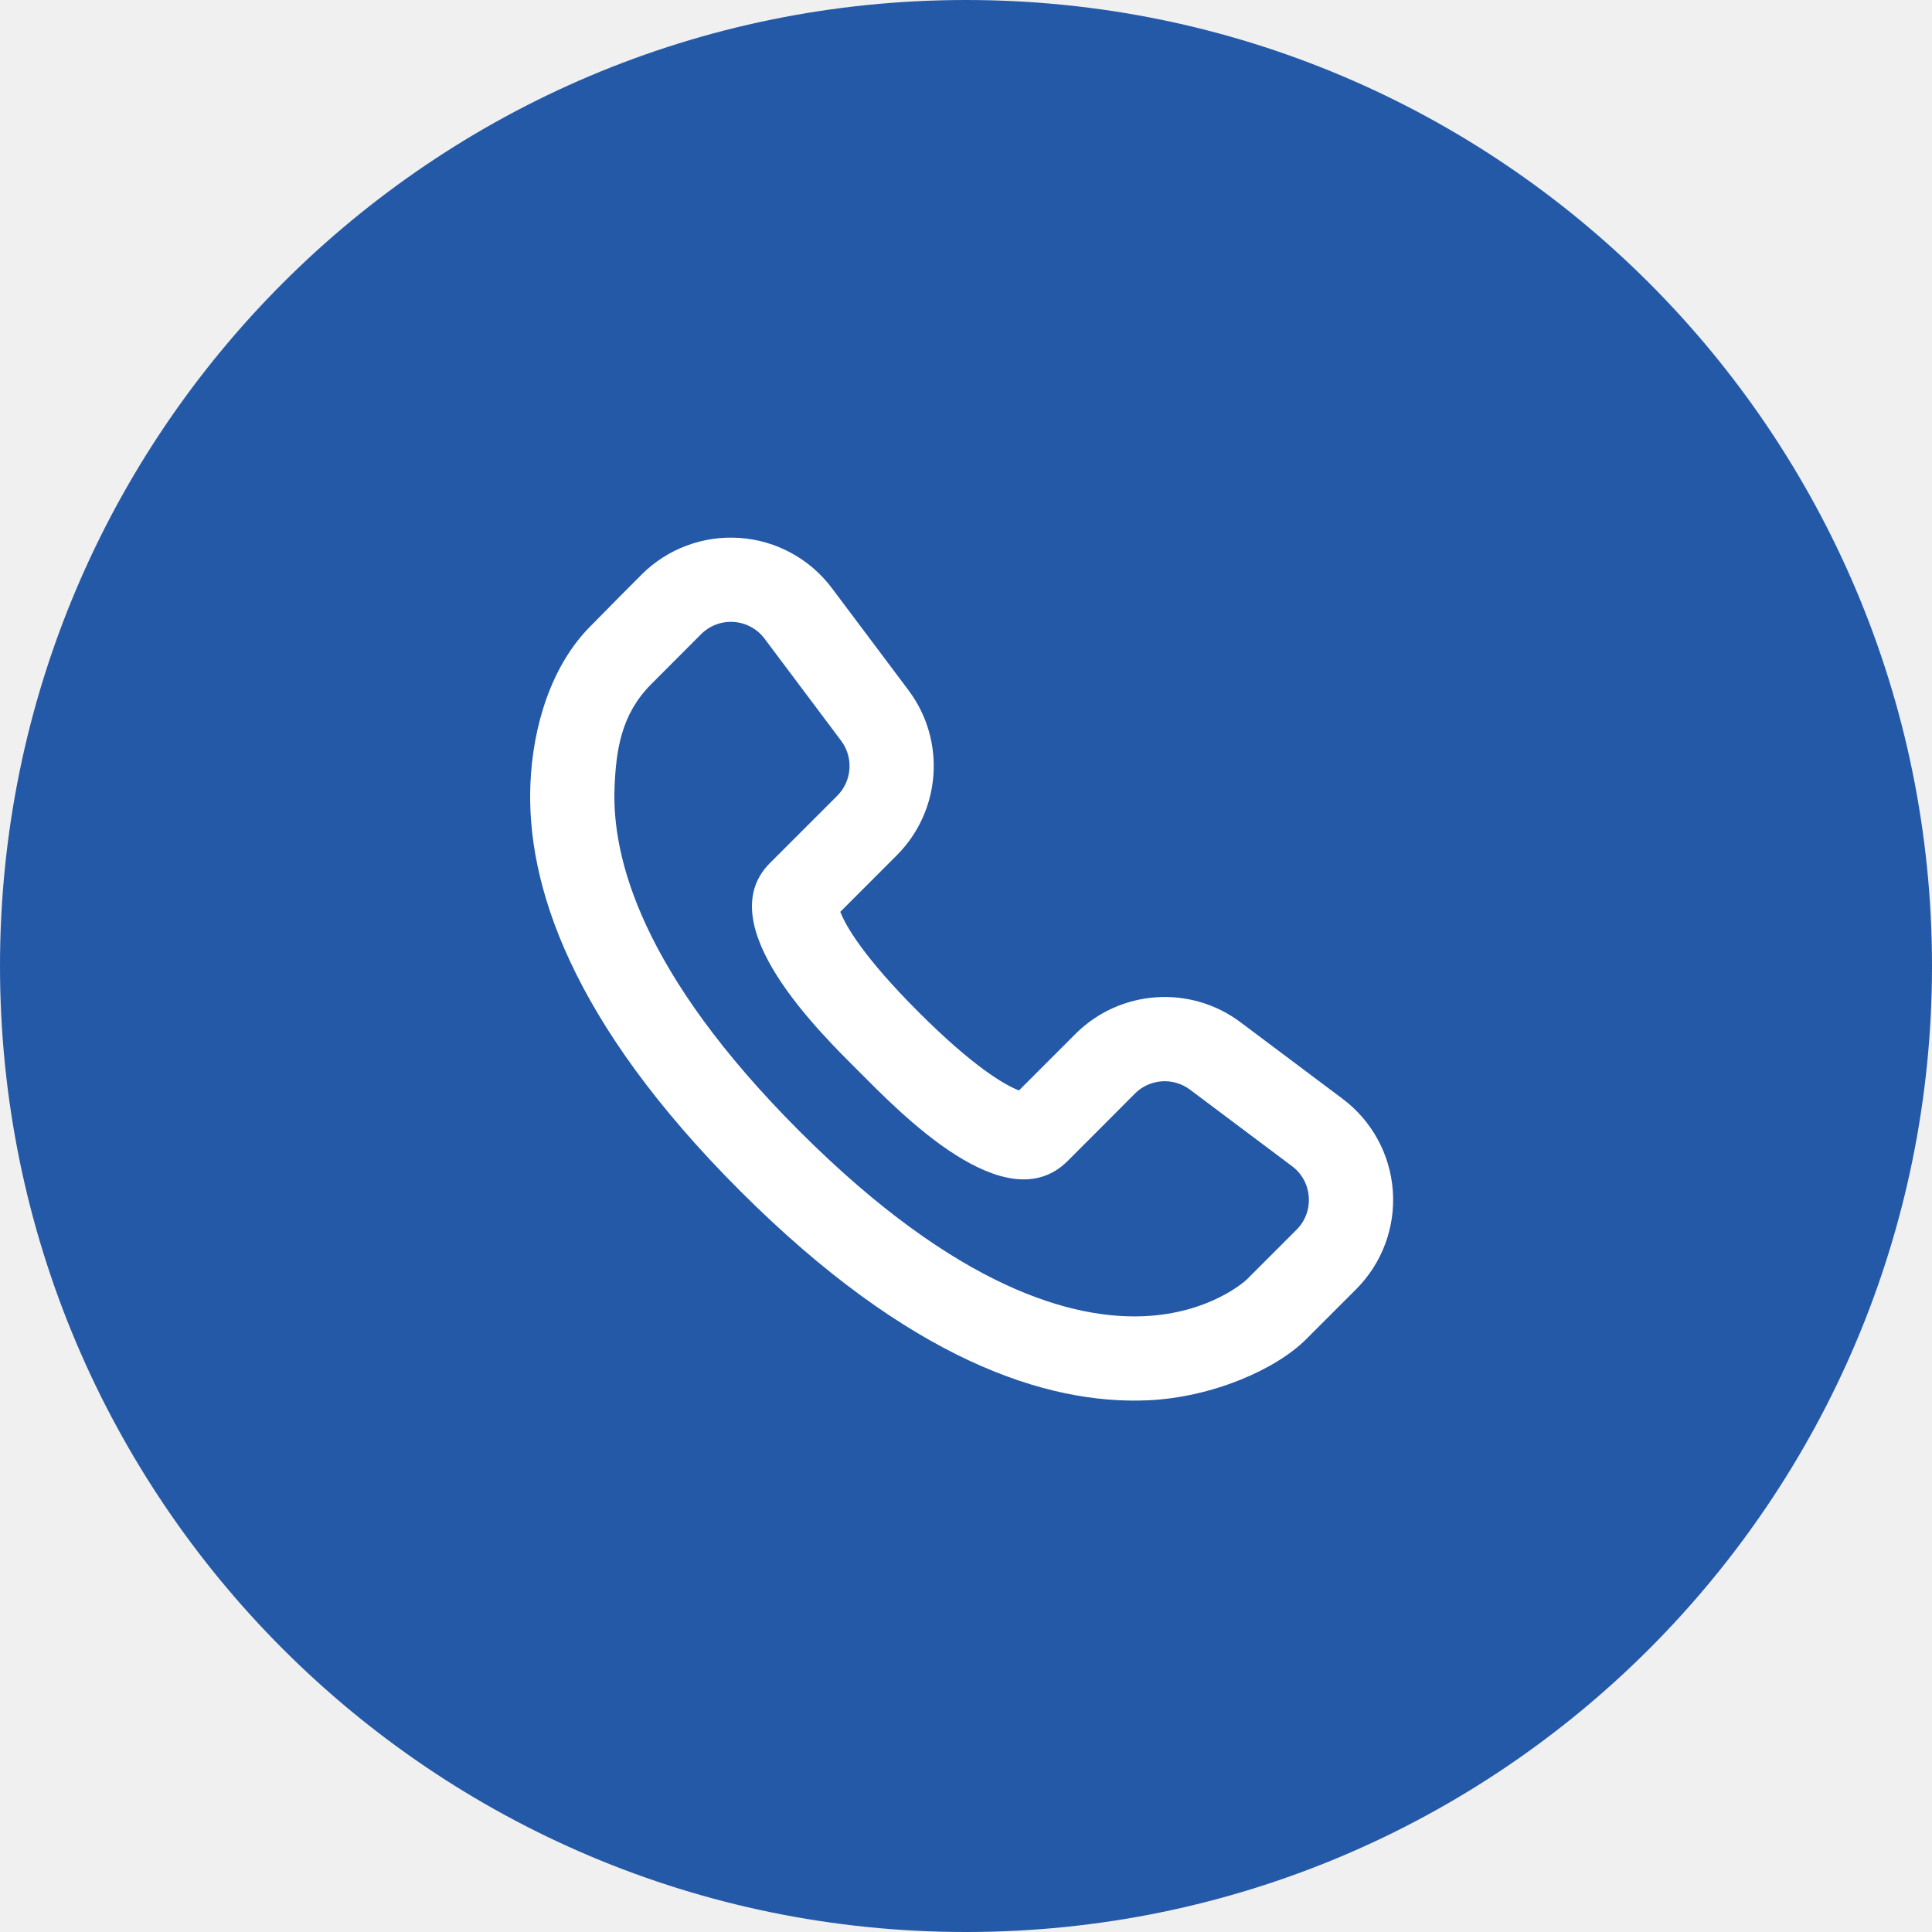
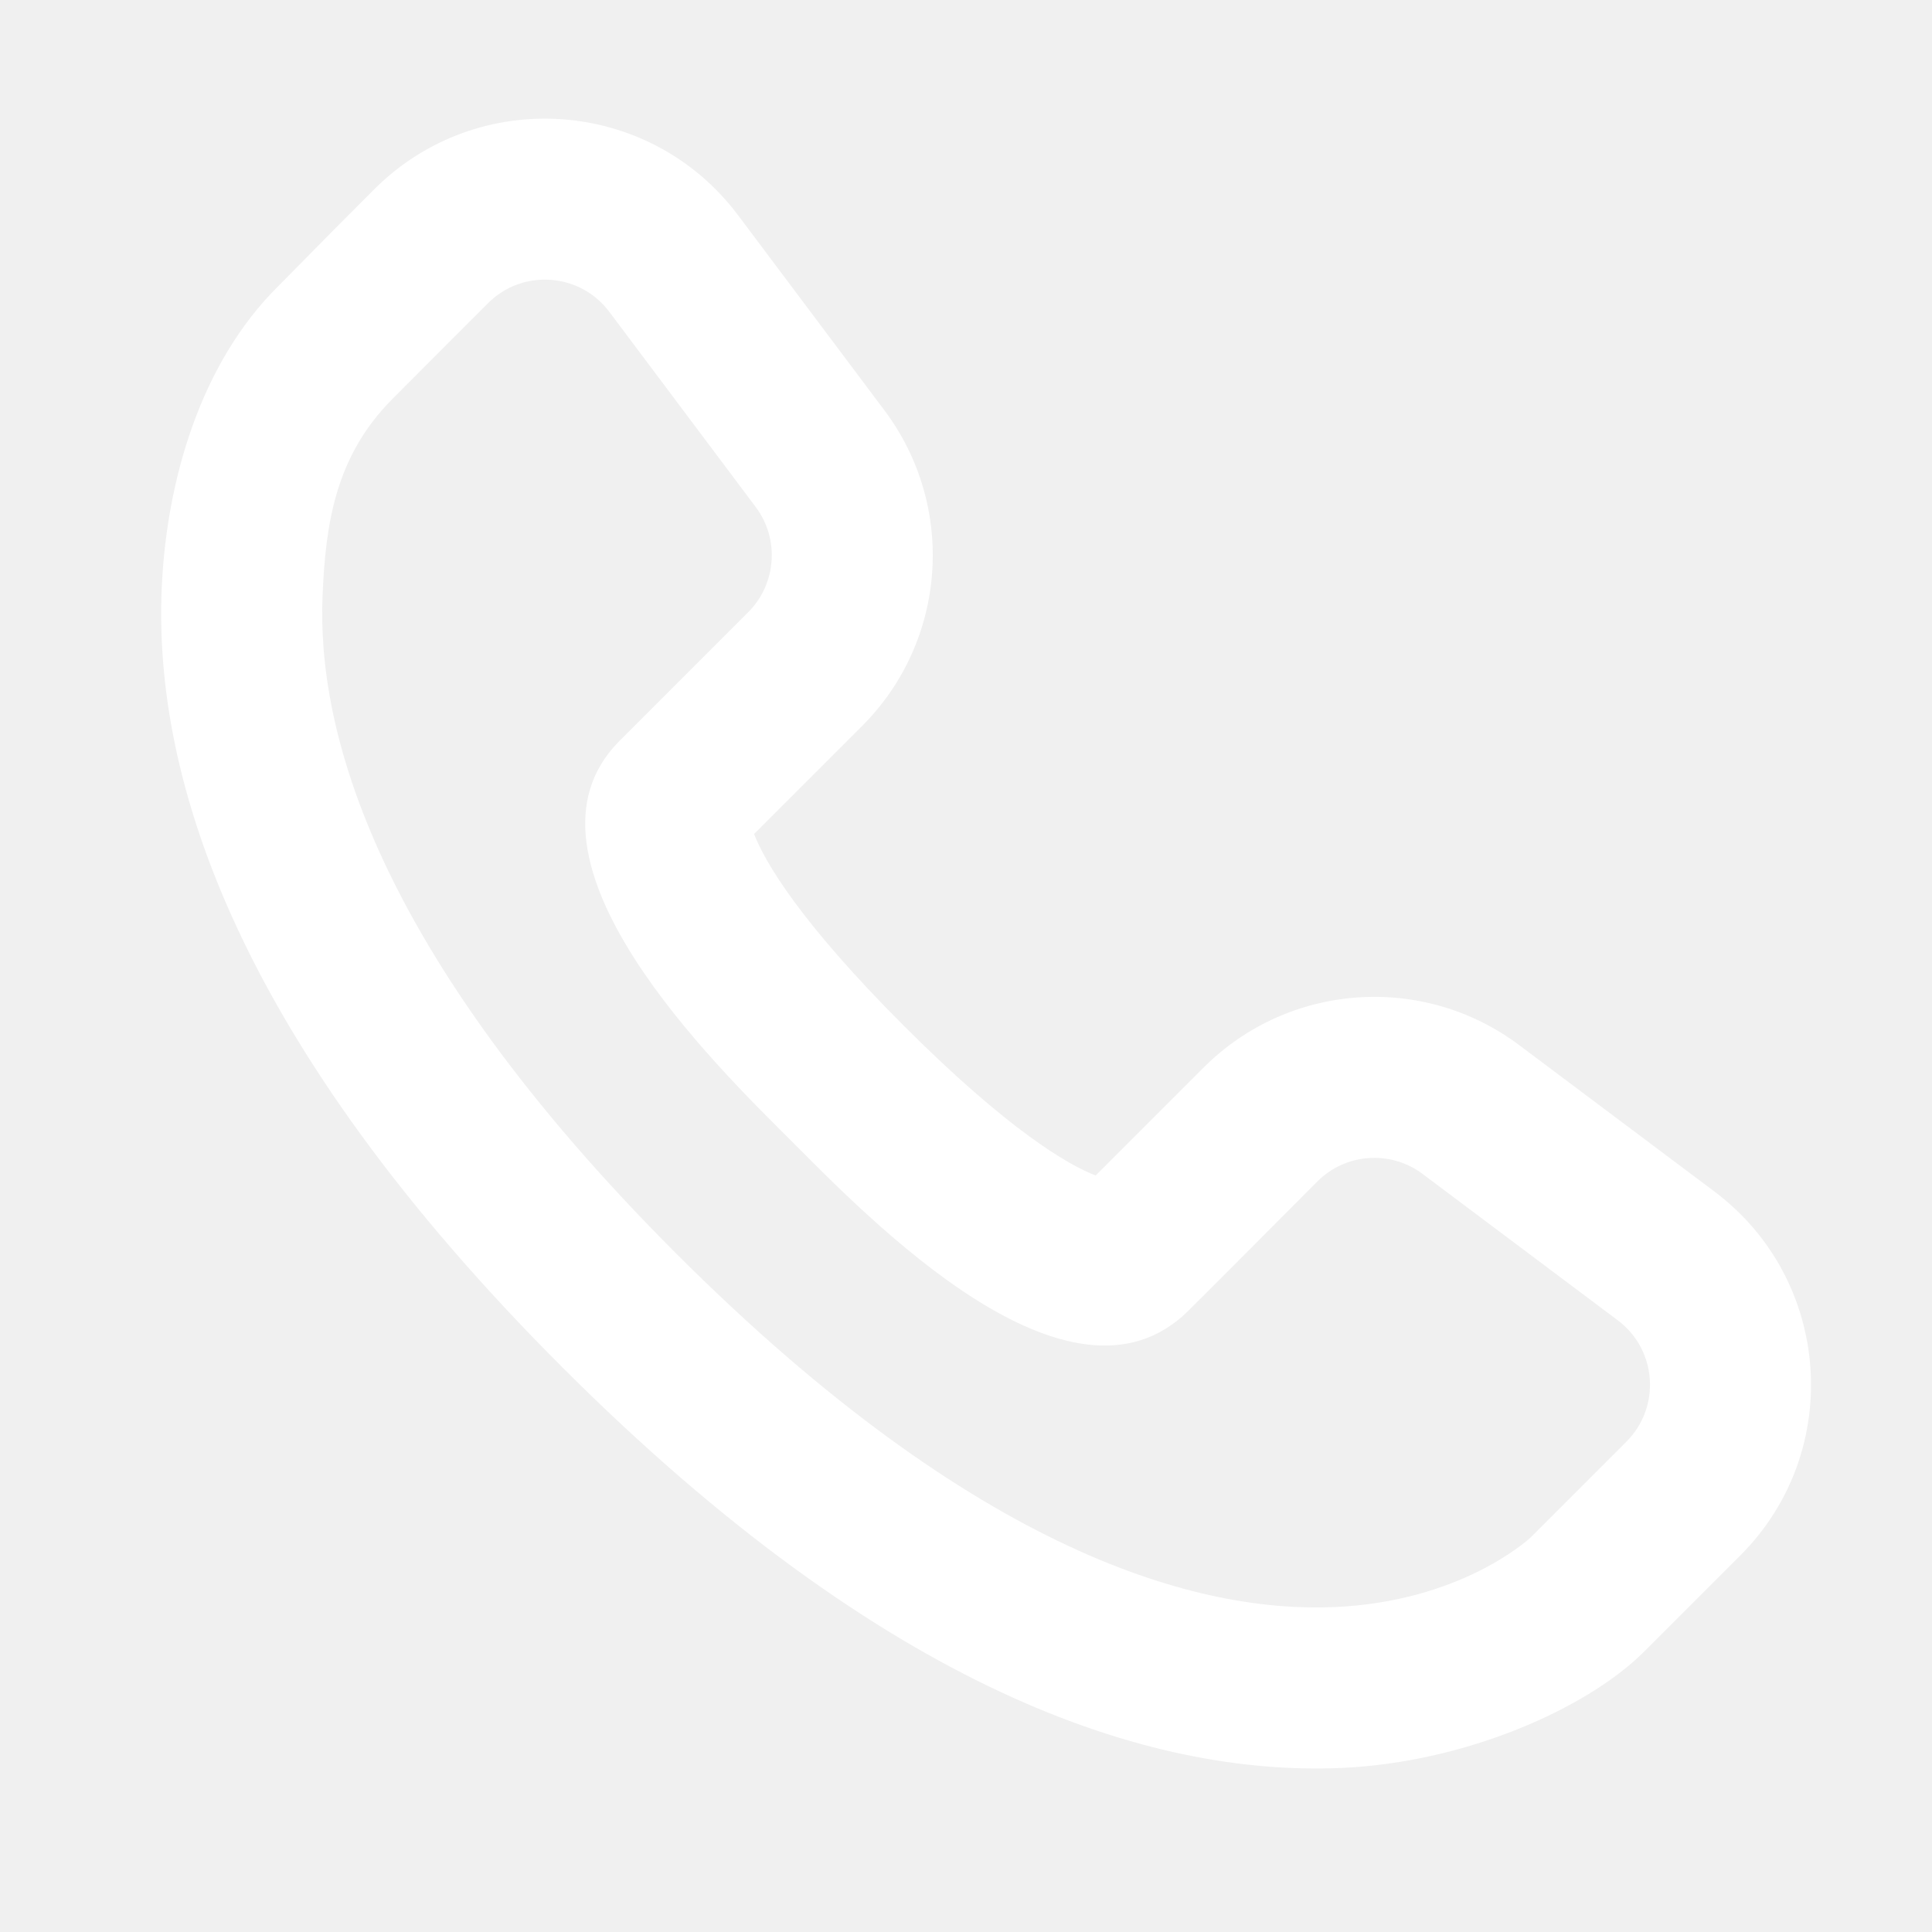
- <svg xmlns="http://www.w3.org/2000/svg" width="65" height="65" fill="none">
-   <circle cx="32.5" cy="32.5" r="32.5" fill="#2459A8" />
-   <path fill-rule="evenodd" clip-rule="evenodd" d="M21.584 19.332a4.25 4.25 0 016.405.456l2.576 3.434a4.25 4.25 0 01-.395 5.555l-1.899 1.9c.184.479.79 1.53 2.635 3.375 1.845 1.845 2.897 2.45 3.376 2.635l1.899-1.9a4.25 4.25 0 015.555-.394l3.435 2.576a4.25 4.25 0 01.455 6.405l-1.688 1.688c-1.01 1.01-3.158 1.956-5.332 2.05-3.402.148-8.023-1.362-13.71-7.05-5.688-5.687-7.198-10.308-7.05-13.71.082-1.892.684-3.97 2.059-5.324.984-1 1.112-1.128 1.68-1.695zm-.907 7.143c-.103 2.358.89 6.252 6.222 11.584 5.332 5.332 9.226 6.325 11.584 6.223 2.201-.096 3.382-1.16 3.452-1.224l1.687-1.687c.61-.61.538-1.618-.151-2.135l-3.435-2.576a1.417 1.417 0 00-1.852.131c-.75.752-1.264 1.272-2.267 2.272-2.085 2.076-5.654-1.647-7.014-3.008-1.25-1.25-5.06-4.932-3.01-7.008l2.274-2.273a1.417 1.417 0 00.132-1.852l-2.576-3.434a1.417 1.417 0 00-2.135-.152c-.561.561-1.196 1.196-1.686 1.69-1.008 1.014-1.172 2.209-1.226 3.45z" fill="#fff" />
+ <svg xmlns="http://www.w3.org/2000/svg" width="34" height="34" viewBox="0 0 34 34" fill="none">
+   <path fill-rule="evenodd" clip-rule="evenodd" d="M6.584 3.333C8.413 1.504 11.438 1.719 12.989 3.788L15.565 7.222C16.834 8.914 16.666 11.282 15.171 12.777L13.271 14.677C13.455 15.156 14.061 16.207 15.906 18.052C17.751 19.897 18.803 20.503 19.282 20.687L21.181 18.788C22.676 17.292 25.044 17.124 26.736 18.393L30.171 20.969C32.24 22.521 32.455 25.545 30.626 27.374C30.031 27.969 29.931 28.069 28.938 29.062C27.927 30.073 25.78 31.018 23.606 31.113C20.204 31.26 15.584 29.75 9.896 24.062C4.208 18.375 2.698 13.754 2.846 10.352C2.928 8.46 3.53 6.381 4.905 5.028C5.889 4.028 6.017 3.9 6.584 3.333ZM5.677 10.475C5.574 12.833 6.568 16.727 11.899 22.059C17.231 27.391 21.125 28.384 23.483 28.282C25.684 28.186 26.865 27.122 26.935 27.058L28.622 25.371C29.232 24.761 29.16 23.753 28.471 23.236L25.036 20.66C24.472 20.237 23.683 20.293 23.184 20.791C22.433 21.543 21.921 22.063 20.917 23.063C18.832 25.14 15.263 21.416 13.903 20.055C12.653 18.805 8.842 15.123 10.894 13.047C10.898 13.043 11.45 12.491 13.167 10.774C13.665 10.275 13.722 9.486 13.299 8.922L10.723 5.488C10.206 4.798 9.197 4.726 8.588 5.336C8.027 5.897 7.392 6.532 6.902 7.025C5.894 8.04 5.73 9.235 5.677 10.475Z" fill="white" />
</svg>
